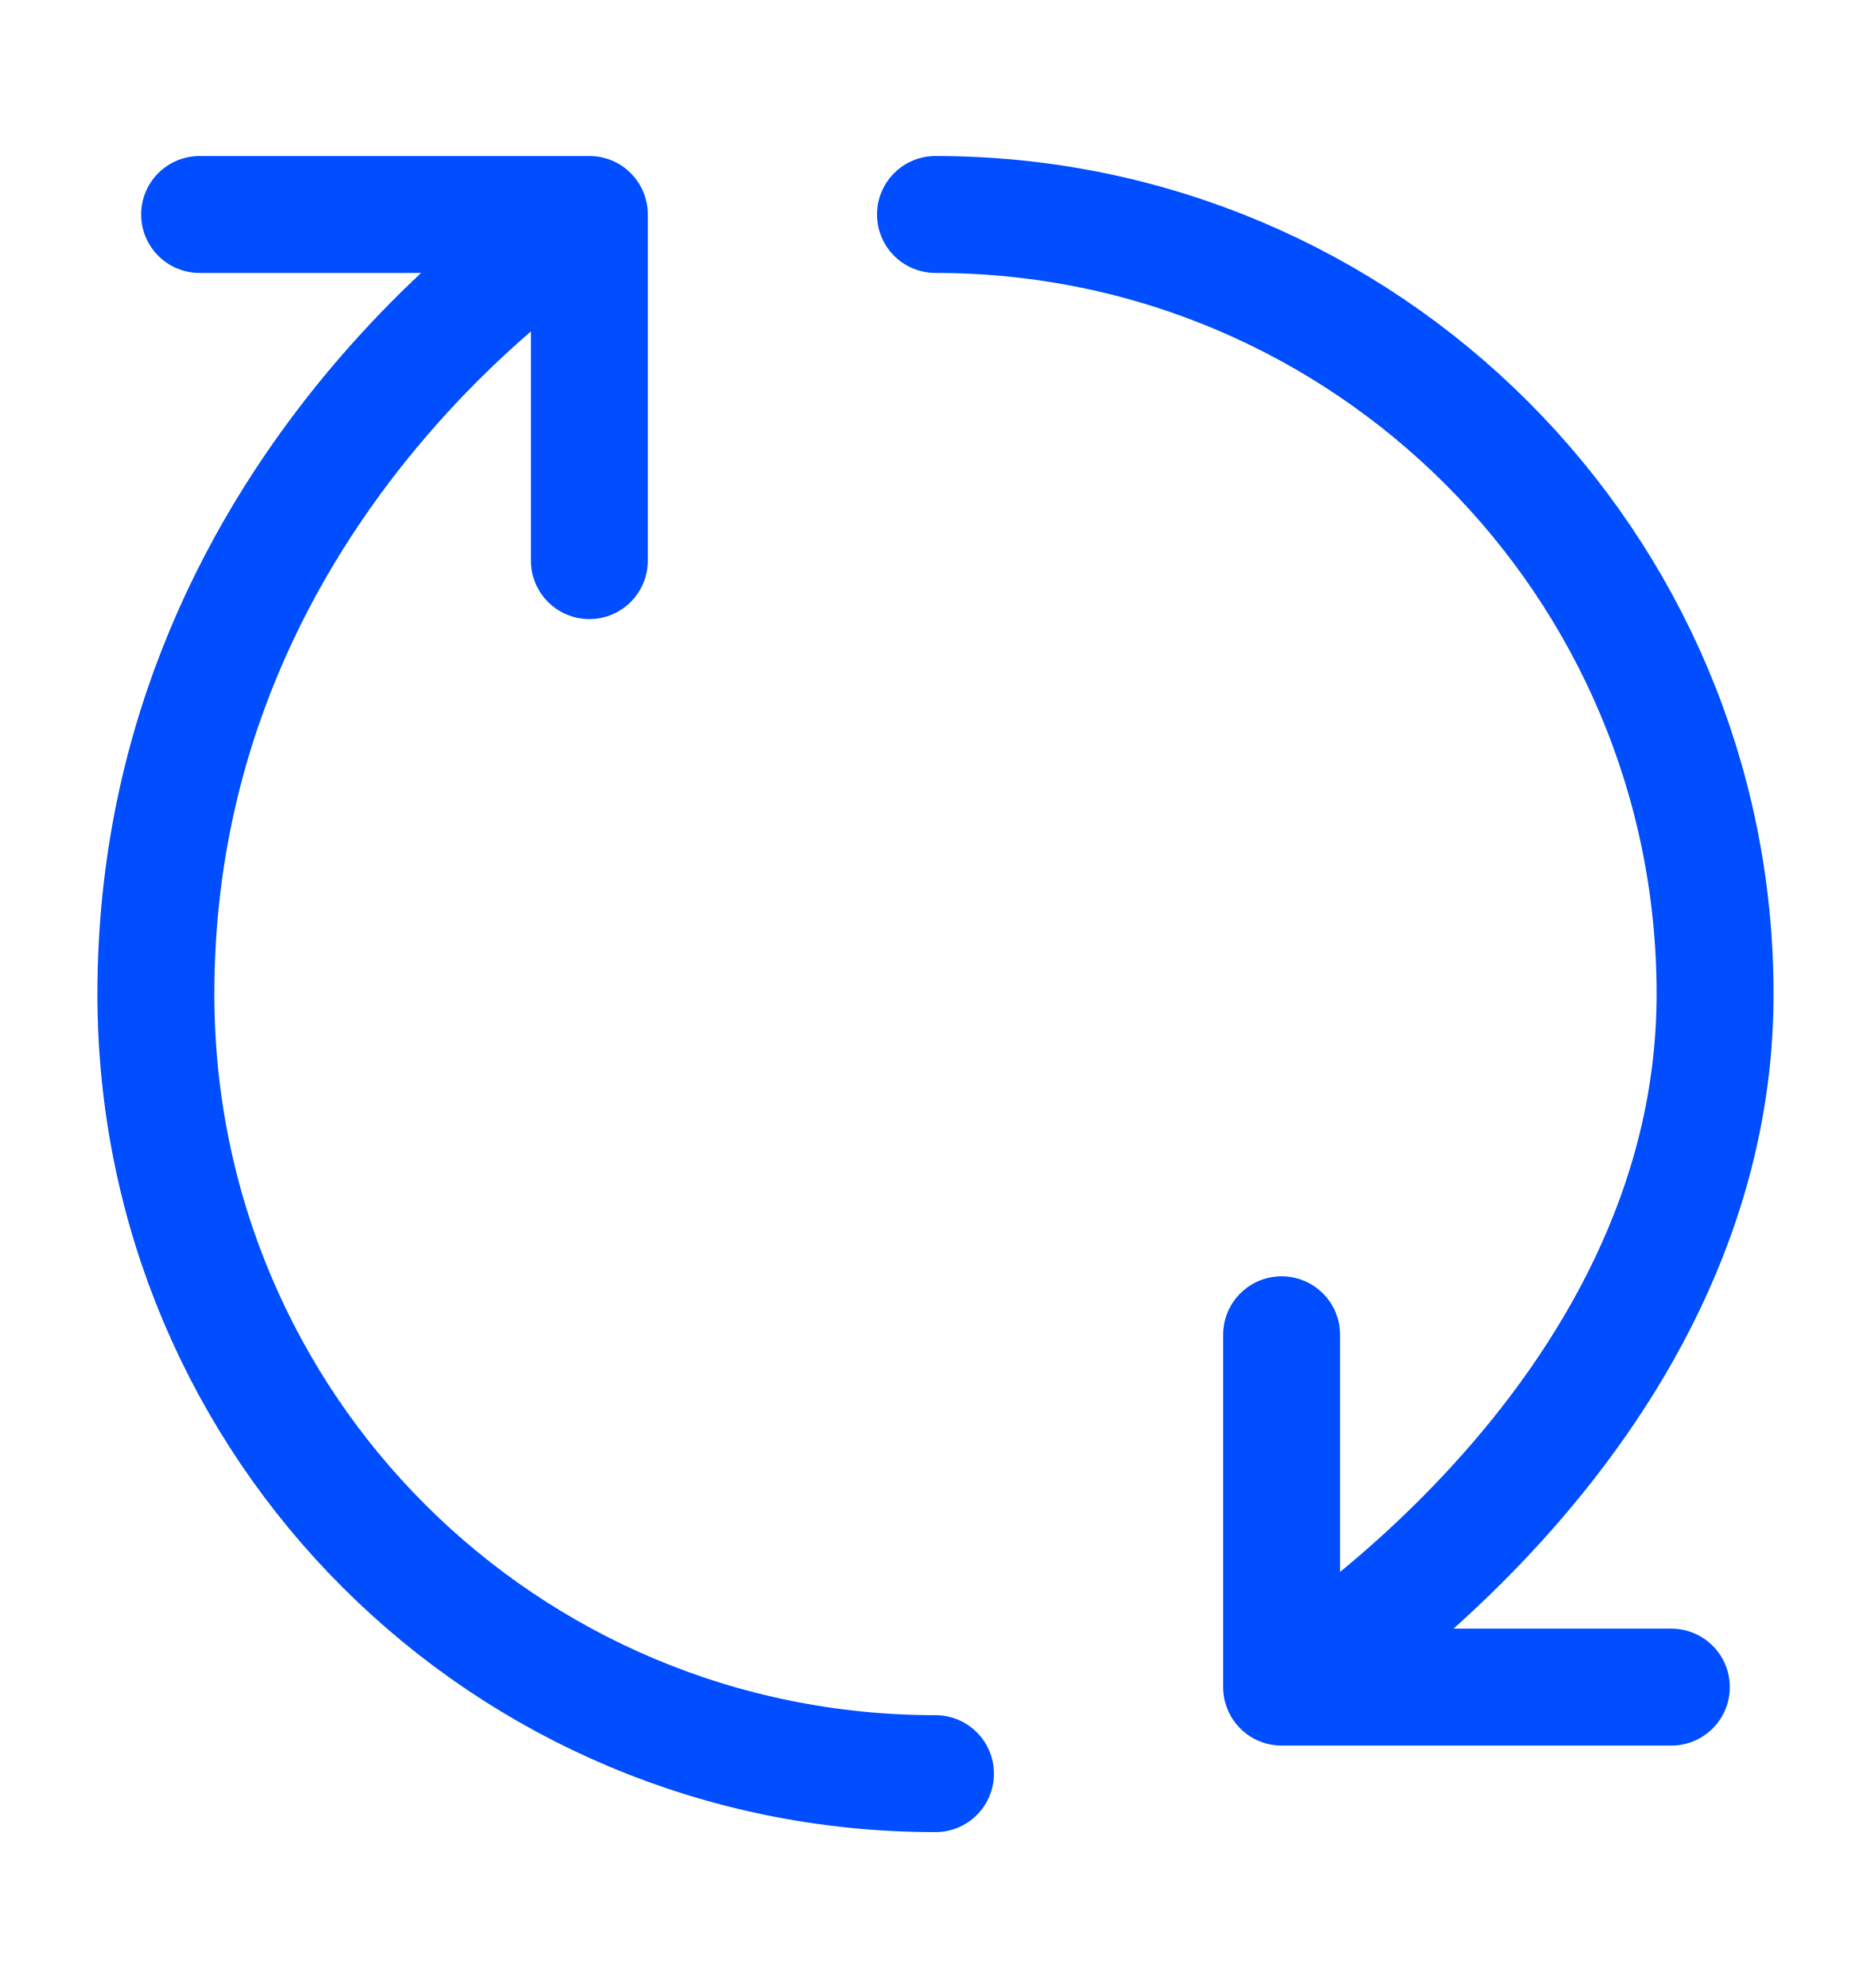
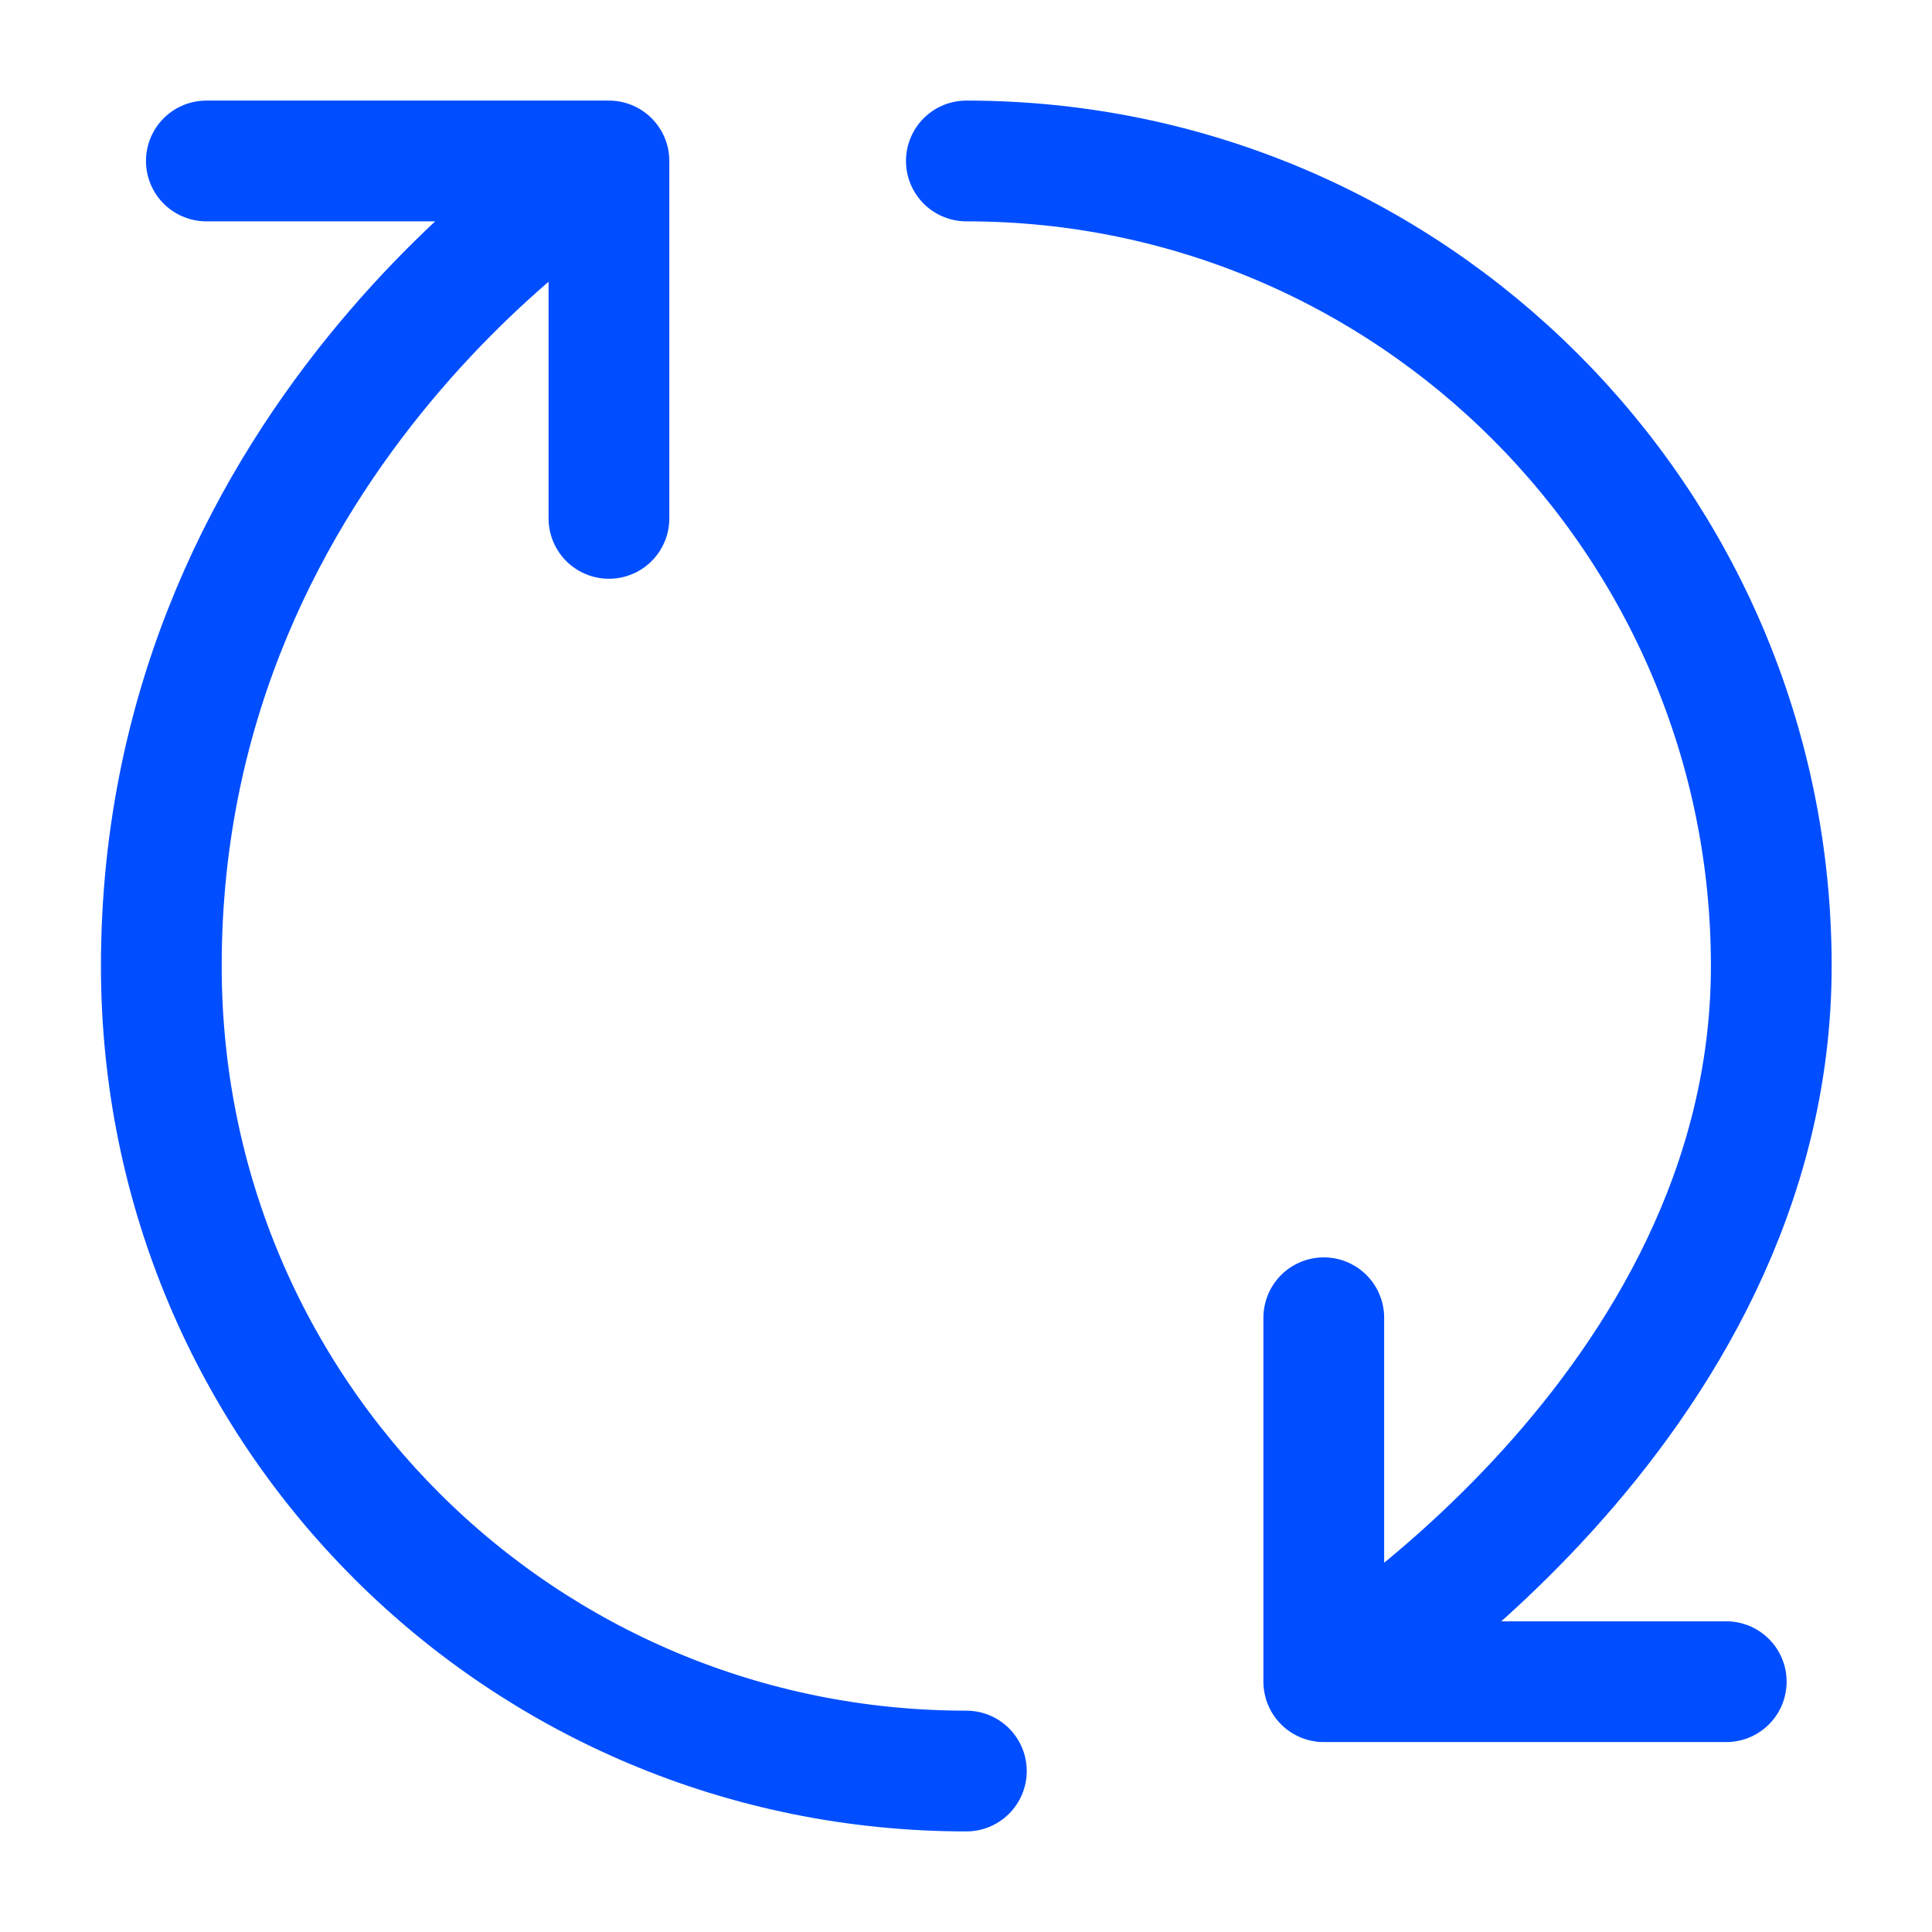
- <svg xmlns="http://www.w3.org/2000/svg" width="16" height="17" viewBox="0 0 16 17" fill="none">
-   <path d="M8 1.834C11.68 1.834 14.667 4.82 14.667 8.5C14.667 12.18 10.96 14.427 10.96 14.427M10.96 14.427L10.96 11.414M10.96 14.427L14.293 14.427M8 15.167C4.32 15.167 1.333 12.207 1.333 8.5C1.333 4.054 5.04 1.834 5.04 1.834M5.04 1.834L1.707 1.834M5.04 1.834L5.04 4.794" stroke="#004EFF" stroke-linecap="round" stroke-linejoin="round" />
+ <svg xmlns="http://www.w3.org/2000/svg" width="16" height="16" viewBox="0 0 16 16" fill="none">
+   <path d="M8.003 1.333C11.683 1.333 14.669 4.32 14.669 8C14.669 11.68 10.963 13.927 10.963 13.927M10.963 13.927L10.963 10.913M10.963 13.927L14.296 13.927M8.003 14.667C4.323 14.667 1.336 11.707 1.336 8C1.336 3.553 5.043 1.333 5.043 1.333M5.043 1.333L1.709 1.333M5.043 1.333L5.043 4.293" stroke="#004EFF" stroke-linecap="round" stroke-linejoin="round" />
</svg>
